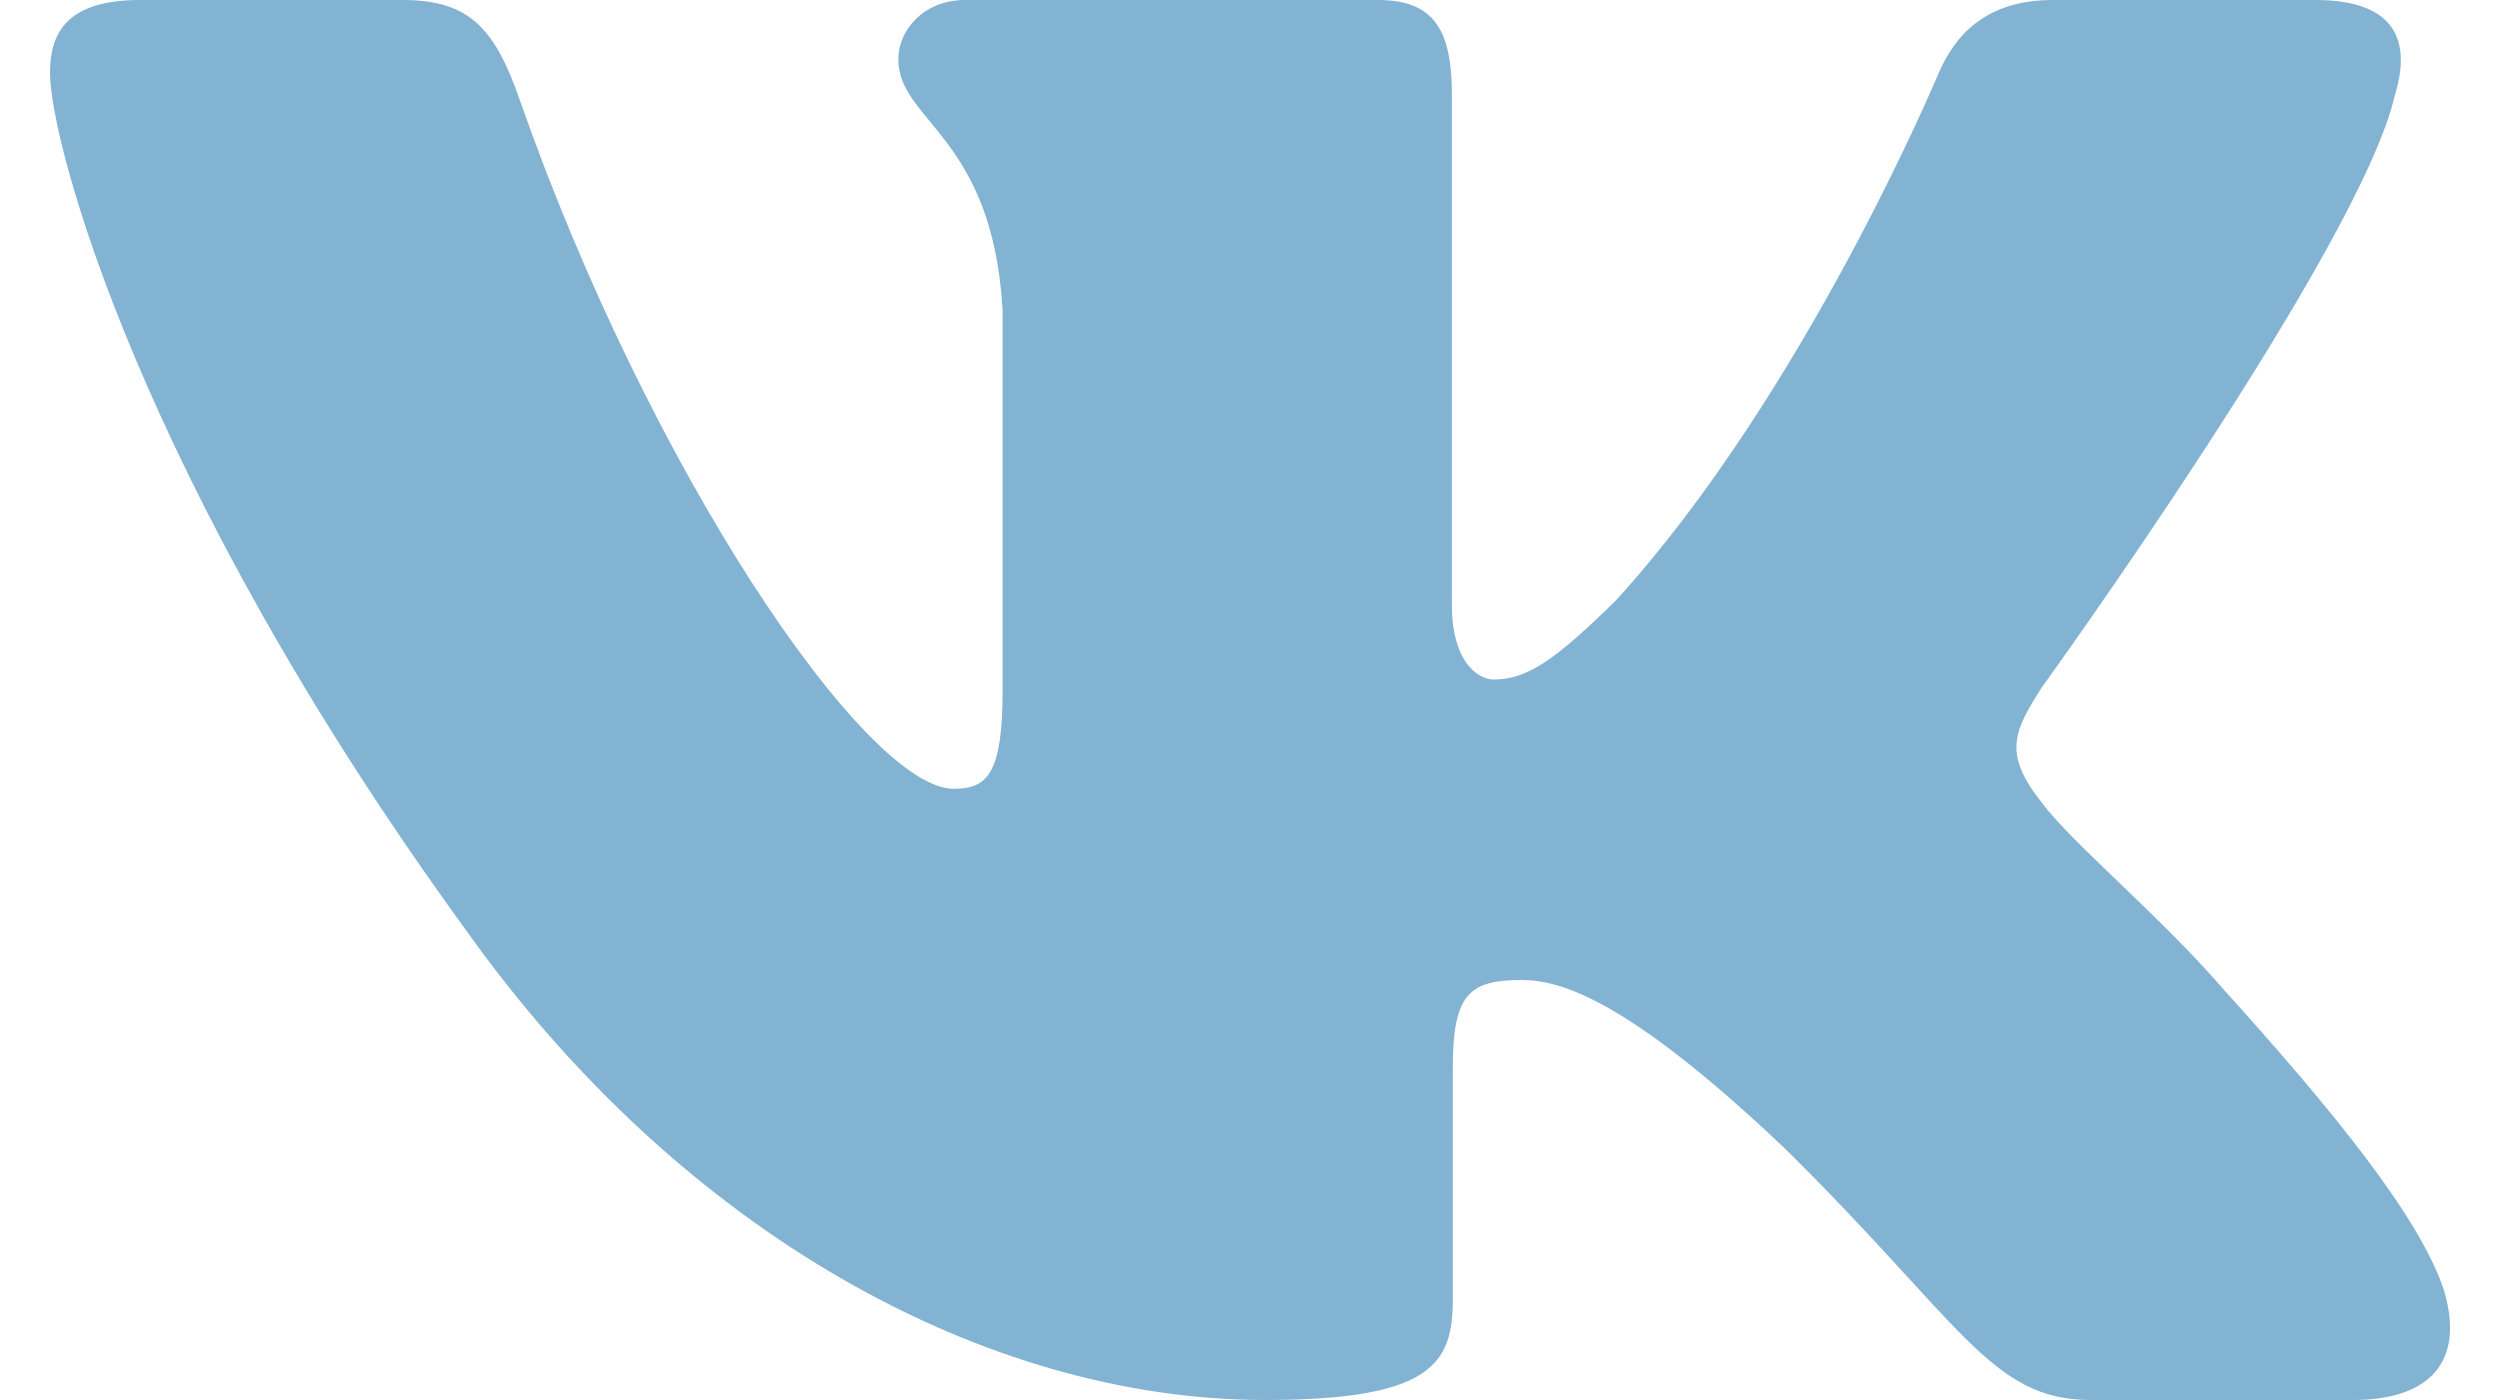
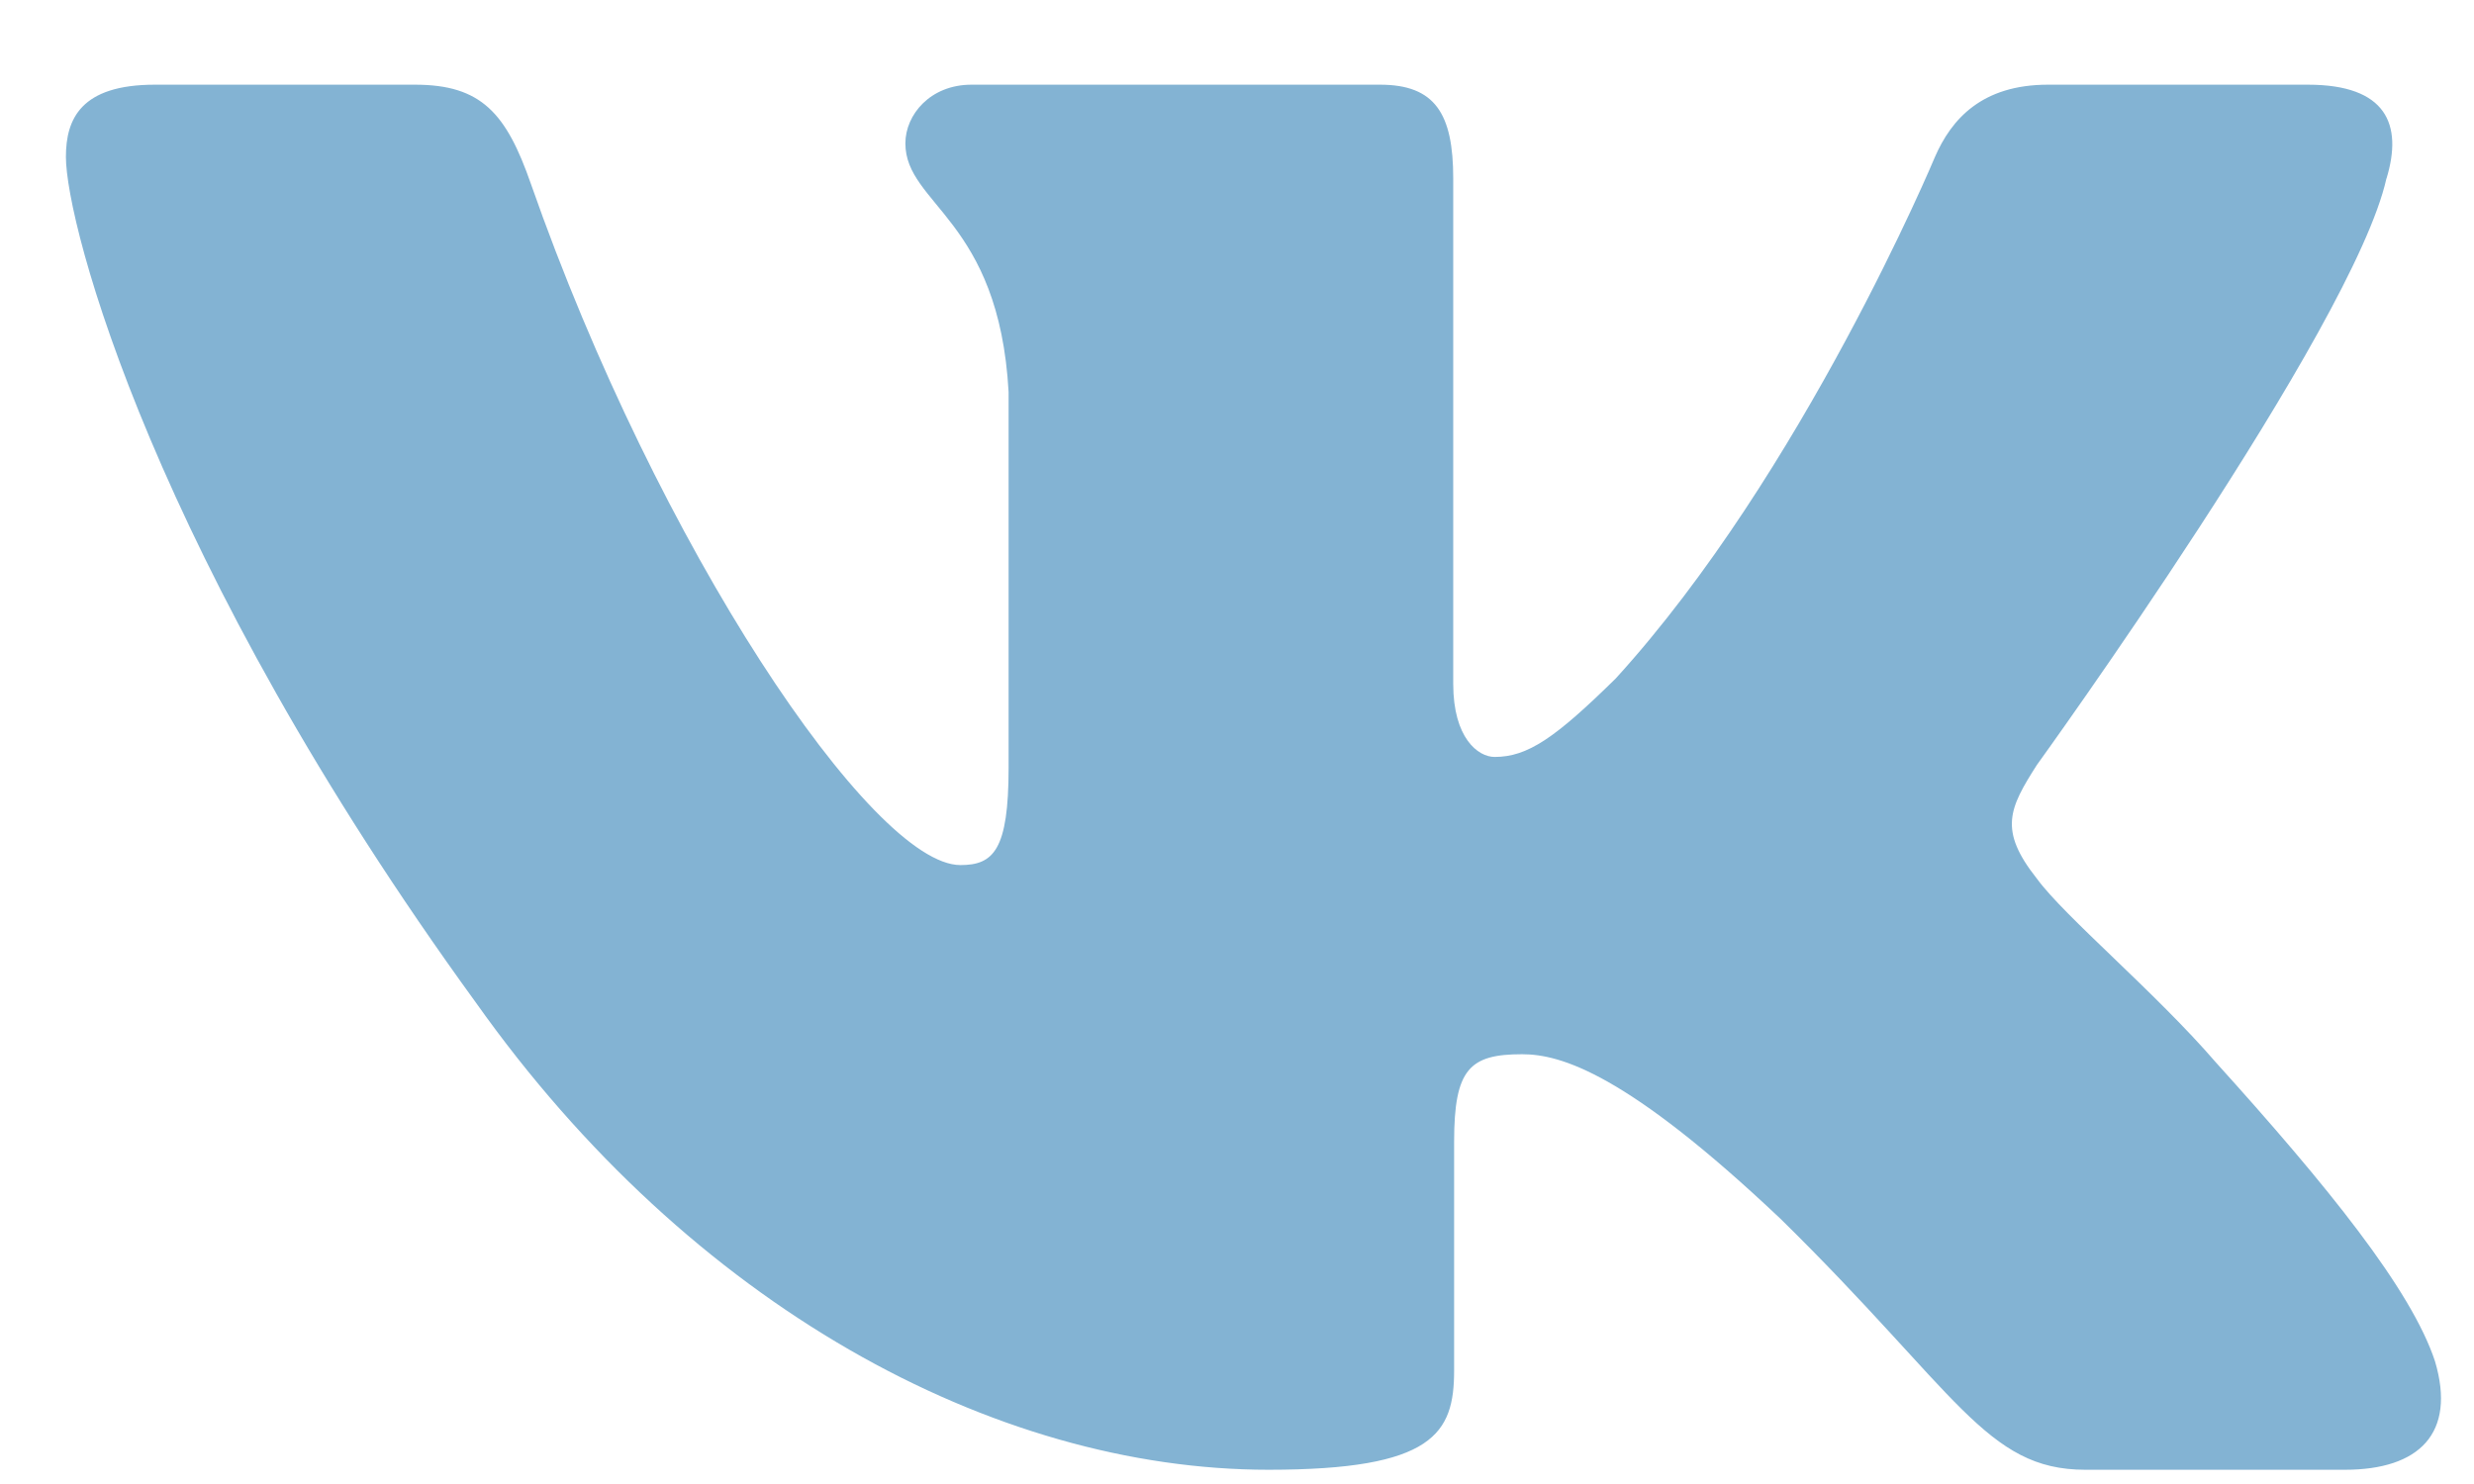
- <svg xmlns="http://www.w3.org/2000/svg" width="25" height="14" viewBox="0 0 25 14" fill="none">
-   <path fill-rule="evenodd" clip-rule="evenodd" d="M23.95 0.948C24.116 0.402 23.95 0 23.155 0H20.53C19.862 0 19.554 0.347 19.387 0.73C19.387 0.73 18.052 3.926 16.161 6.002C15.549 6.604 15.271 6.795 14.937 6.795C14.77 6.795 14.519 6.604 14.519 6.057V0.948C14.519 0.292 14.335 0 13.779 0H9.651C9.234 0 8.983 0.304 8.983 0.593C8.983 1.214 9.929 1.358 10.026 3.106V6.904C10.026 7.737 9.873 7.888 9.539 7.888C8.649 7.888 6.484 4.677 5.199 1.003C4.95 0.288 4.698 0 4.027 0H1.4C0.65 0 0.5 0.347 0.5 0.73C0.5 1.412 1.39 4.8 4.645 9.281C6.815 12.341 9.87 14 12.653 14C14.322 14 14.528 13.632 14.528 12.997V10.684C14.528 9.947 14.686 9.8 15.215 9.8C15.605 9.8 16.272 9.992 17.83 11.467C19.61 13.216 19.903 14 20.905 14H23.53C24.28 14 24.656 13.632 24.44 12.904C24.202 12.18 23.352 11.129 22.225 9.882C21.613 9.172 20.695 8.407 20.416 8.024C20.027 7.533 20.138 7.314 20.416 6.877C20.416 6.877 23.616 2.451 23.949 0.948H23.95Z" fill="#83B3D3" />
+ <svg xmlns="http://www.w3.org/2000/svg" width="25" height="15" viewBox="0 0 25 15" fill="none">
+   <path fill-rule="evenodd" clip-rule="evenodd" d="M24.116 1.804C24.282 1.258 24.116 0.856 23.321 0.856H20.696C20.028 0.856 19.72 1.203 19.553 1.586C19.553 1.586 18.218 4.782 16.327 6.858C15.715 7.46 15.437 7.651 15.103 7.651C14.936 7.651 14.685 7.46 14.685 6.913V1.804C14.685 1.148 14.501 0.856 13.945 0.856H9.817C9.4 0.856 9.149 1.16 9.149 1.449C9.149 2.07 10.095 2.214 10.192 3.962V7.76C10.192 8.593 10.039 8.744 9.705 8.744C8.815 8.744 6.65 5.533 5.365 1.859C5.116 1.144 4.864 0.856 4.193 0.856H1.566C0.816 0.856 0.666 1.203 0.666 1.586C0.666 2.268 1.556 5.656 4.811 10.137C6.981 13.197 10.036 14.856 12.819 14.856C14.488 14.856 14.694 14.488 14.694 13.853V11.54C14.694 10.803 14.852 10.656 15.381 10.656C15.771 10.656 16.438 10.848 17.996 12.323C19.776 14.072 20.069 14.856 21.071 14.856H23.696C24.446 14.856 24.822 14.488 24.606 13.76C24.368 13.036 23.518 11.985 22.391 10.738C21.779 10.028 20.861 9.263 20.582 8.88C20.193 8.389 20.304 8.17 20.582 7.733C20.582 7.733 23.782 3.307 24.115 1.804H24.116Z" fill="#83B3D3" />
</svg>
